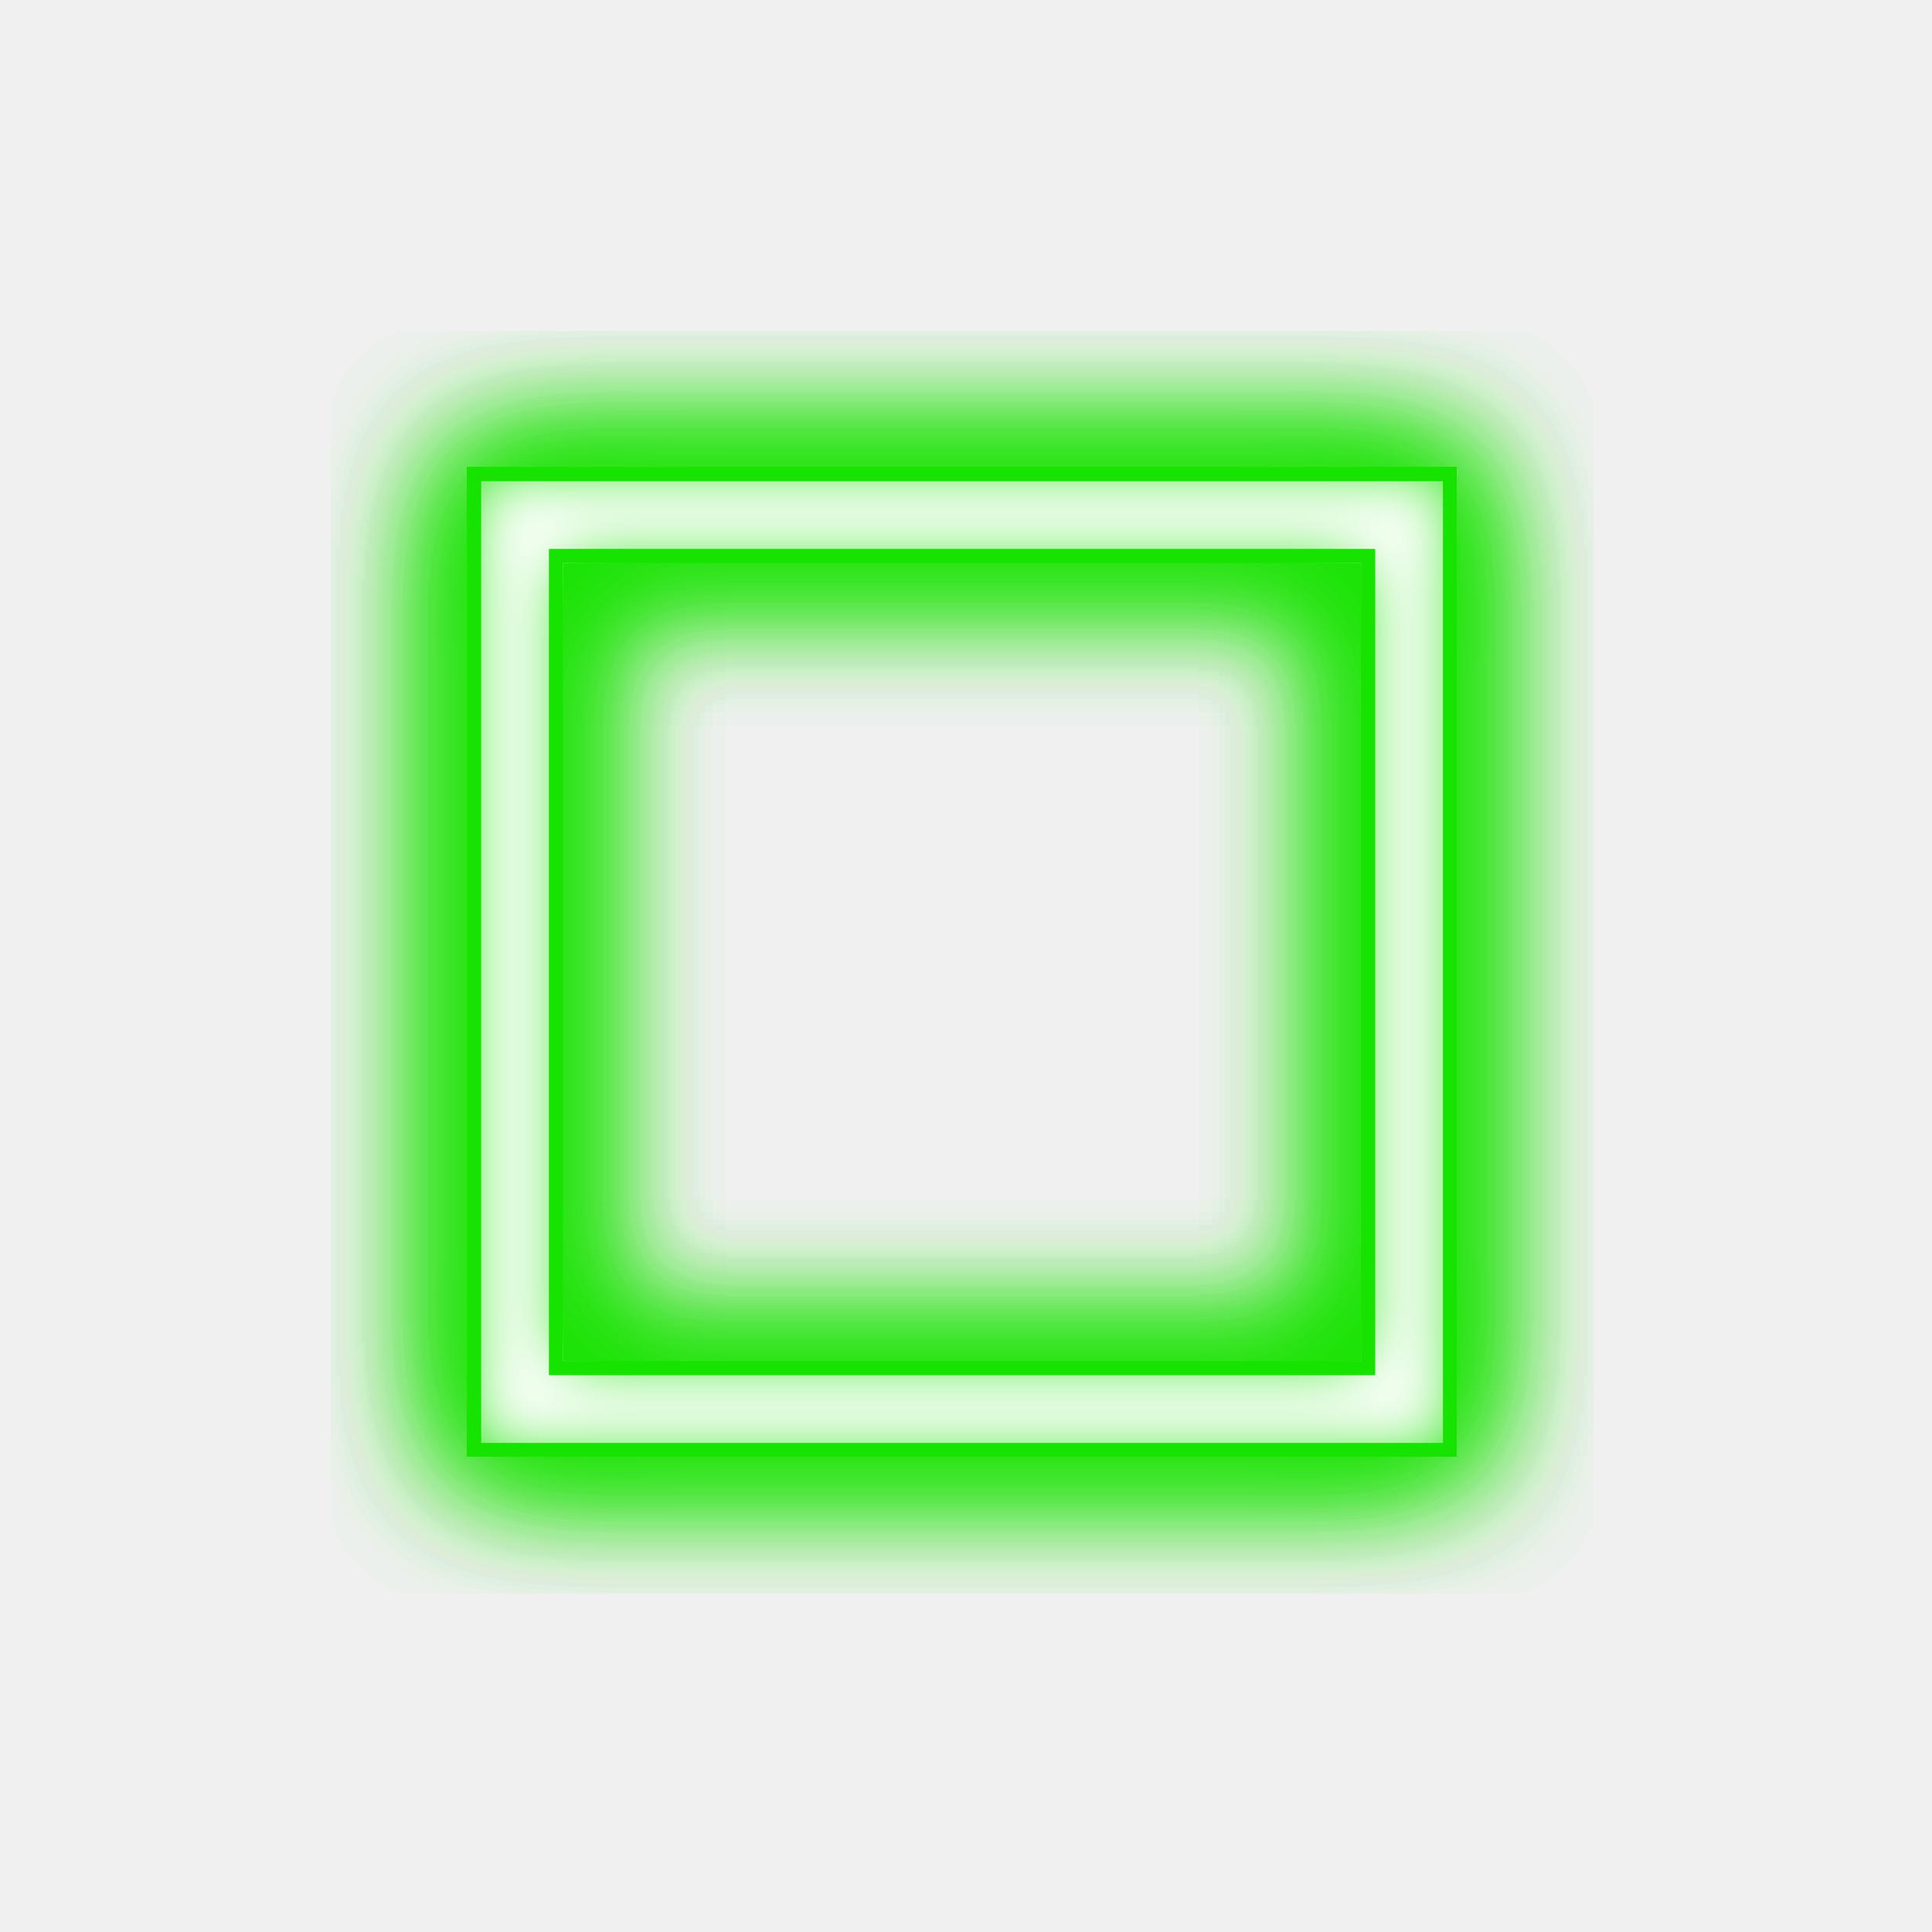
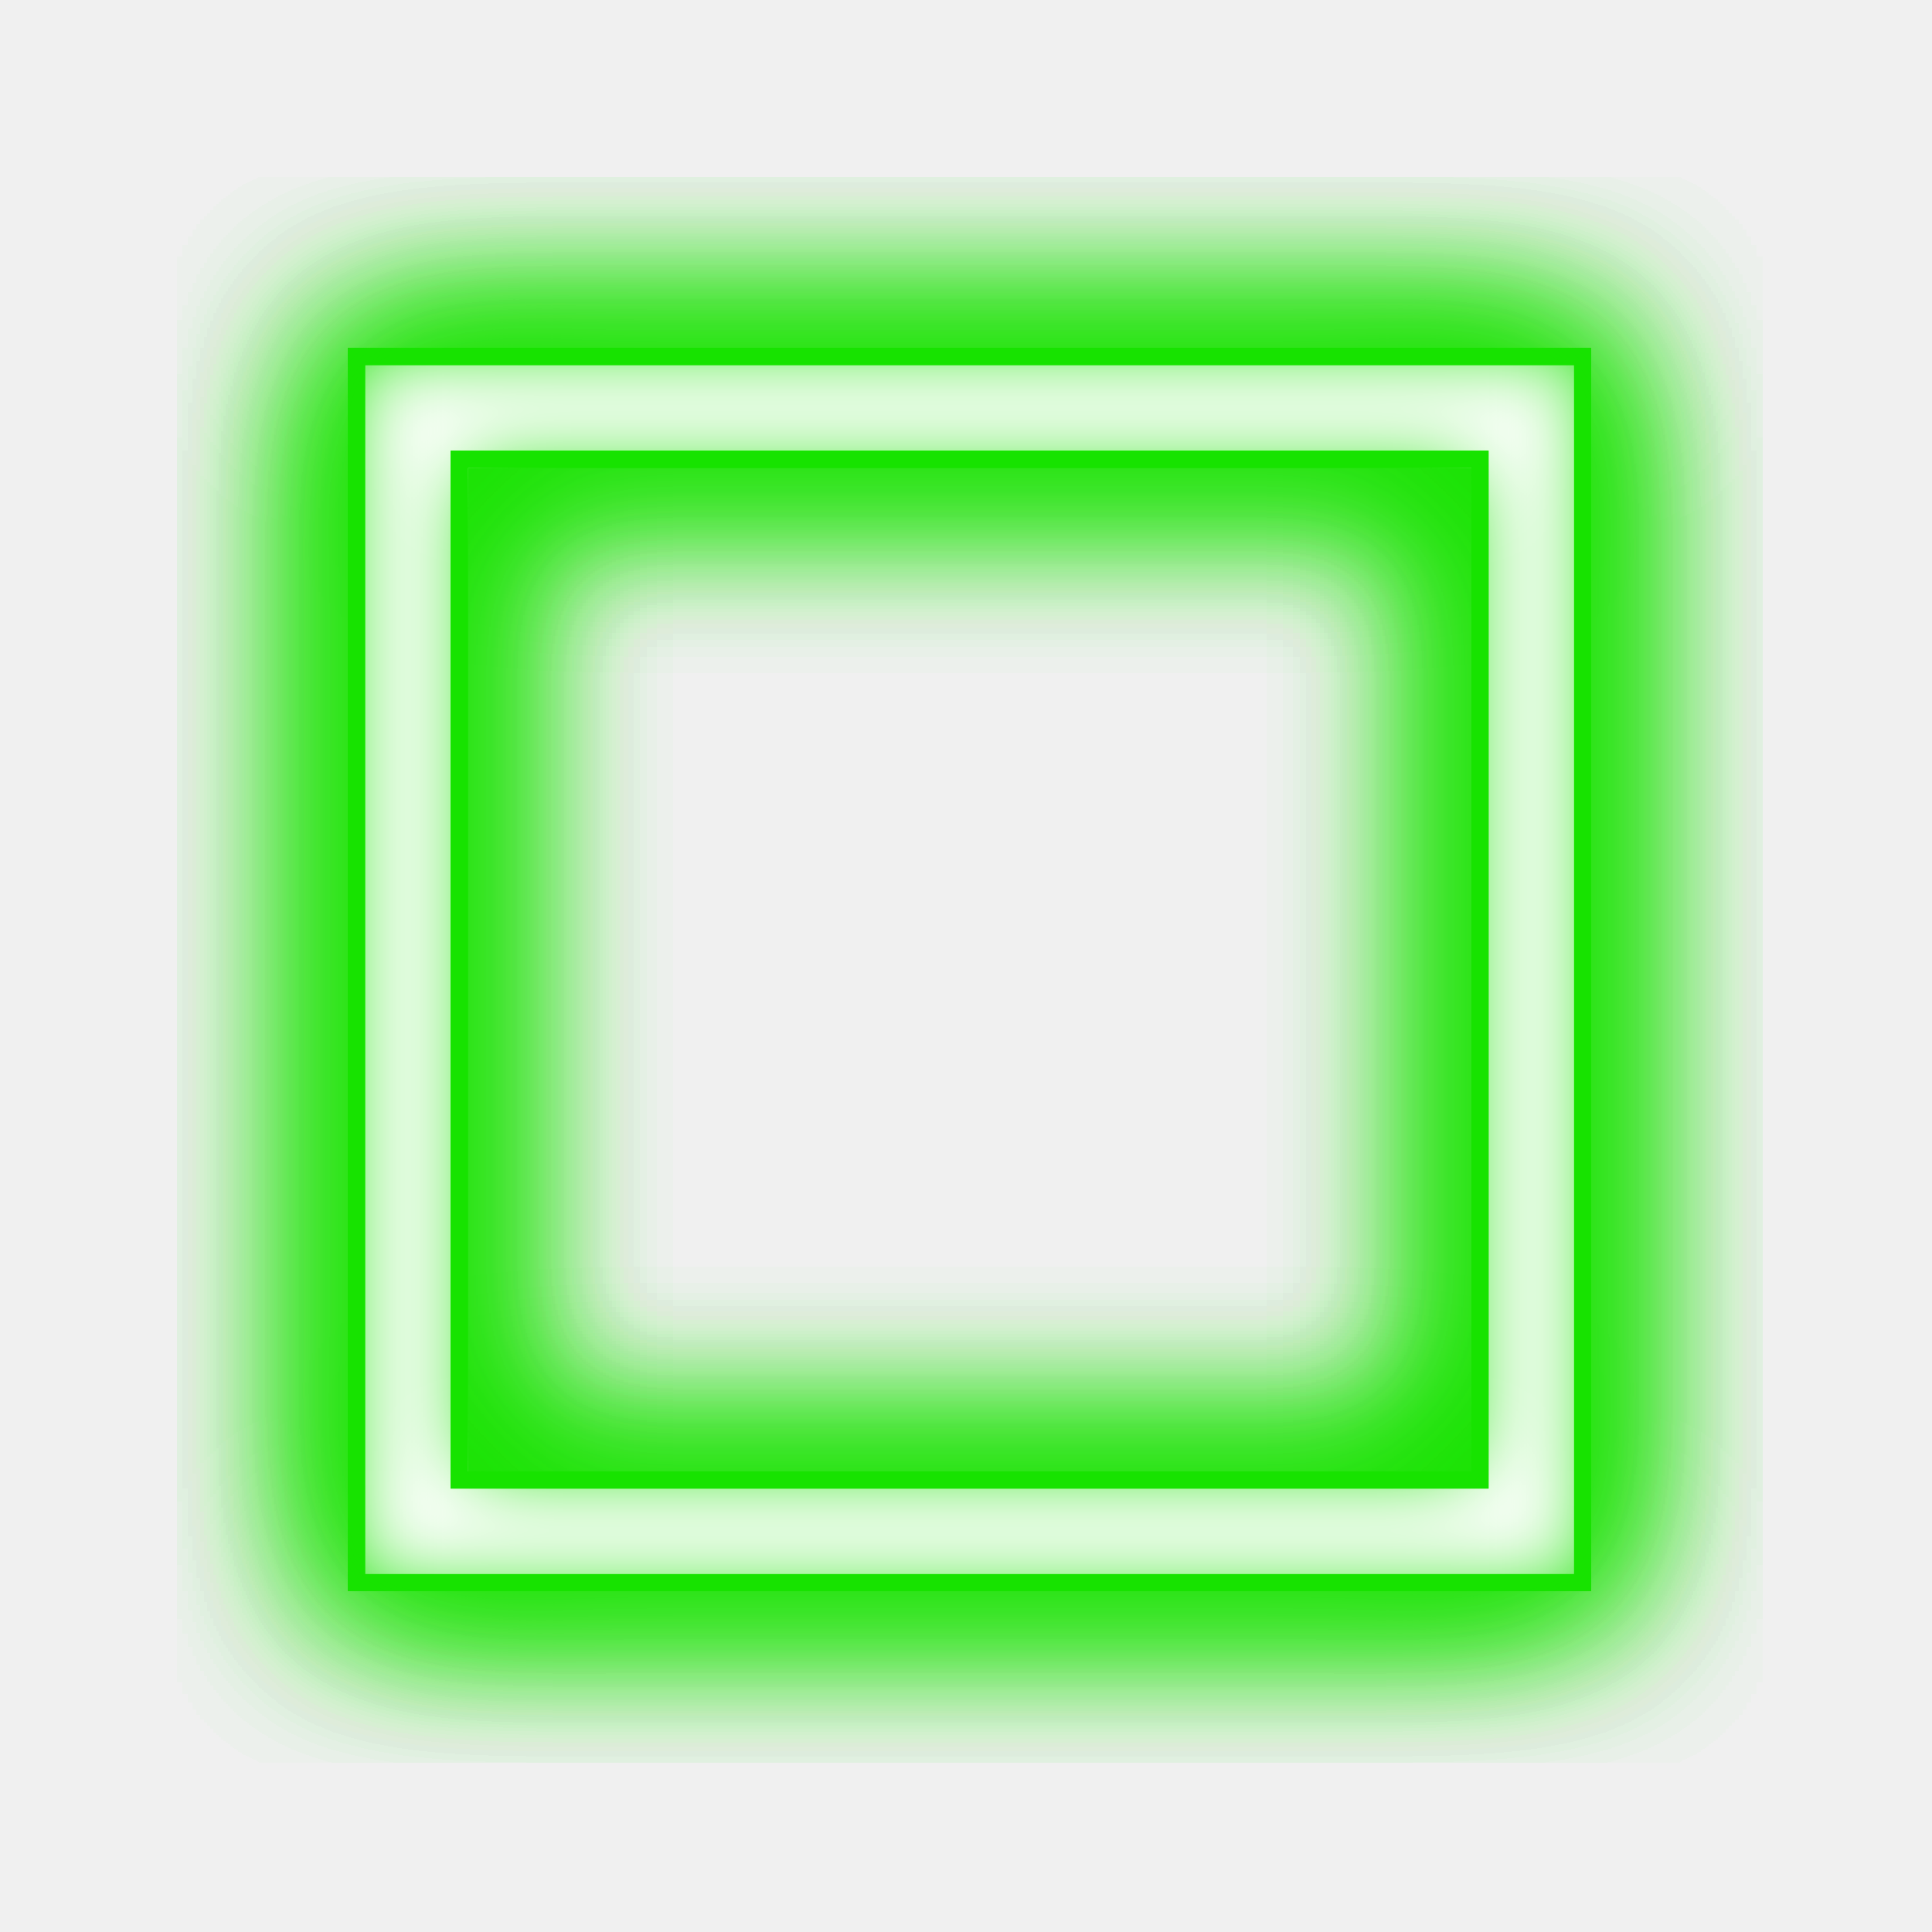
- <svg xmlns="http://www.w3.org/2000/svg" width="142" height="142" viewBox="0 0 142 142" fill="none">
+ <svg xmlns="http://www.w3.org/2000/svg" width="113" height="113" viewBox="14 14 113 113" fill="none">
  <g filter="url(#filter0_di_1_145)">
    <path d="M106.066 106.066H35.355V35.355H106.066V106.066ZM40.355 40.355V101.067H101.067V40.355H40.355Z" fill="white" />
    <path d="M106.566 106.566H34.855V34.855H106.566V106.566ZM40.855 40.855V100.567H100.567V40.855H40.855Z" stroke="#17E300" />
  </g>
  <g filter="url(#filter1_di_1_145)">
    <path d="M106.066 106.066H35.355V35.355H106.066V106.066ZM40.355 40.355V101.067H101.067V40.355H40.355Z" fill="white" />
    <path d="M106.566 106.566H34.855V34.855H106.566V106.566ZM40.855 40.855V100.567H100.567V40.855H40.855Z" stroke="#17E300" />
  </g>
  <g filter="url(#filter2_di_1_145)">
    <path d="M106.066 106.066H35.355V35.355H106.066V106.066ZM40.355 40.355V101.067H101.067V40.355H40.355Z" fill="white" />
    <path d="M106.566 106.566H34.855V34.855H106.566V106.566ZM40.855 40.855V100.567H100.567V40.855H40.855Z" stroke="#17E300" />
  </g>
  <g filter="url(#filter3_di_1_145)">
    <path d="M106.066 106.066H35.355V35.355H106.066V106.066ZM40.355 40.355V101.067H101.067V40.355H40.355Z" fill="white" />
    <path d="M106.566 106.566H34.855V34.855H106.566V106.566ZM40.855 40.855V100.567H100.567V40.855H40.855Z" stroke="#17E300" />
  </g>
  <defs>
    <filter id="filter0_di_1_145" x="24.355" y="24.355" width="92.711" height="92.711" filterUnits="userSpaceOnUse" color-interpolation-filters="sRGB">
      <feFlood flood-opacity="0" result="BackgroundImageFix" />
      <feColorMatrix in="SourceAlpha" type="matrix" values="0 0 0 0 0 0 0 0 0 0 0 0 0 0 0 0 0 0 127 0" result="hardAlpha" />
      <feOffset />
      <feGaussianBlur stdDeviation="5" />
      <feComposite in2="hardAlpha" operator="out" />
      <feColorMatrix type="matrix" values="0 0 0 0 0.09 0 0 0 0 0.89 0 0 0 0 0 0 0 0 1 0" />
      <feBlend mode="normal" in2="BackgroundImageFix" result="effect1_dropShadow_1_145" />
      <feBlend mode="normal" in="SourceGraphic" in2="effect1_dropShadow_1_145" result="shape" />
      <feColorMatrix in="SourceAlpha" type="matrix" values="0 0 0 0 0 0 0 0 0 0 0 0 0 0 0 0 0 0 127 0" result="hardAlpha" />
      <feOffset />
      <feGaussianBlur stdDeviation="2.5" />
      <feComposite in2="hardAlpha" operator="arithmetic" k2="-1" k3="1" />
      <feColorMatrix type="matrix" values="0 0 0 0 0.09 0 0 0 0 0.89 0 0 0 0 0 0 0 0 1 0" />
      <feBlend mode="normal" in2="shape" result="effect2_innerShadow_1_145" />
    </filter>
    <filter id="filter1_di_1_145" x="24.355" y="24.355" width="92.711" height="92.711" filterUnits="userSpaceOnUse" color-interpolation-filters="sRGB">
      <feFlood flood-opacity="0" result="BackgroundImageFix" />
      <feColorMatrix in="SourceAlpha" type="matrix" values="0 0 0 0 0 0 0 0 0 0 0 0 0 0 0 0 0 0 127 0" result="hardAlpha" />
      <feOffset />
      <feGaussianBlur stdDeviation="5" />
      <feComposite in2="hardAlpha" operator="out" />
      <feColorMatrix type="matrix" values="0 0 0 0 0.09 0 0 0 0 0.89 0 0 0 0 0 0 0 0 1 0" />
      <feBlend mode="normal" in2="BackgroundImageFix" result="effect1_dropShadow_1_145" />
      <feBlend mode="normal" in="SourceGraphic" in2="effect1_dropShadow_1_145" result="shape" />
      <feColorMatrix in="SourceAlpha" type="matrix" values="0 0 0 0 0 0 0 0 0 0 0 0 0 0 0 0 0 0 127 0" result="hardAlpha" />
      <feOffset />
      <feGaussianBlur stdDeviation="2.5" />
      <feComposite in2="hardAlpha" operator="arithmetic" k2="-1" k3="1" />
      <feColorMatrix type="matrix" values="0 0 0 0 0.09 0 0 0 0 0.89 0 0 0 0 0 0 0 0 1 0" />
      <feBlend mode="normal" in2="shape" result="effect2_innerShadow_1_145" />
    </filter>
    <filter id="filter2_di_1_145" x="24.355" y="24.355" width="92.711" height="92.711" filterUnits="userSpaceOnUse" color-interpolation-filters="sRGB">
      <feFlood flood-opacity="0" result="BackgroundImageFix" />
      <feColorMatrix in="SourceAlpha" type="matrix" values="0 0 0 0 0 0 0 0 0 0 0 0 0 0 0 0 0 0 127 0" result="hardAlpha" />
      <feOffset />
      <feGaussianBlur stdDeviation="5" />
      <feComposite in2="hardAlpha" operator="out" />
      <feColorMatrix type="matrix" values="0 0 0 0 0.09 0 0 0 0 0.89 0 0 0 0 0 0 0 0 1 0" />
      <feBlend mode="normal" in2="BackgroundImageFix" result="effect1_dropShadow_1_145" />
      <feBlend mode="normal" in="SourceGraphic" in2="effect1_dropShadow_1_145" result="shape" />
      <feColorMatrix in="SourceAlpha" type="matrix" values="0 0 0 0 0 0 0 0 0 0 0 0 0 0 0 0 0 0 127 0" result="hardAlpha" />
      <feOffset />
      <feGaussianBlur stdDeviation="2.5" />
      <feComposite in2="hardAlpha" operator="arithmetic" k2="-1" k3="1" />
      <feColorMatrix type="matrix" values="0 0 0 0 0.09 0 0 0 0 0.89 0 0 0 0 0 0 0 0 1 0" />
      <feBlend mode="normal" in2="shape" result="effect2_innerShadow_1_145" />
    </filter>
    <filter id="filter3_di_1_145" x="24.355" y="24.355" width="92.711" height="92.711" filterUnits="userSpaceOnUse" color-interpolation-filters="sRGB">
      <feFlood flood-opacity="0" result="BackgroundImageFix" />
      <feColorMatrix in="SourceAlpha" type="matrix" values="0 0 0 0 0 0 0 0 0 0 0 0 0 0 0 0 0 0 127 0" result="hardAlpha" />
      <feOffset />
      <feGaussianBlur stdDeviation="5" />
      <feComposite in2="hardAlpha" operator="out" />
      <feColorMatrix type="matrix" values="0 0 0 0 0.09 0 0 0 0 0.89 0 0 0 0 0 0 0 0 1 0" />
      <feBlend mode="normal" in2="BackgroundImageFix" result="effect1_dropShadow_1_145" />
      <feBlend mode="normal" in="SourceGraphic" in2="effect1_dropShadow_1_145" result="shape" />
      <feColorMatrix in="SourceAlpha" type="matrix" values="0 0 0 0 0 0 0 0 0 0 0 0 0 0 0 0 0 0 127 0" result="hardAlpha" />
      <feOffset />
      <feGaussianBlur stdDeviation="2.5" />
      <feComposite in2="hardAlpha" operator="arithmetic" k2="-1" k3="1" />
      <feColorMatrix type="matrix" values="0 0 0 0 0.09 0 0 0 0 0.89 0 0 0 0 0 0 0 0 1 0" />
      <feBlend mode="normal" in2="shape" result="effect2_innerShadow_1_145" />
    </filter>
  </defs>
</svg>
